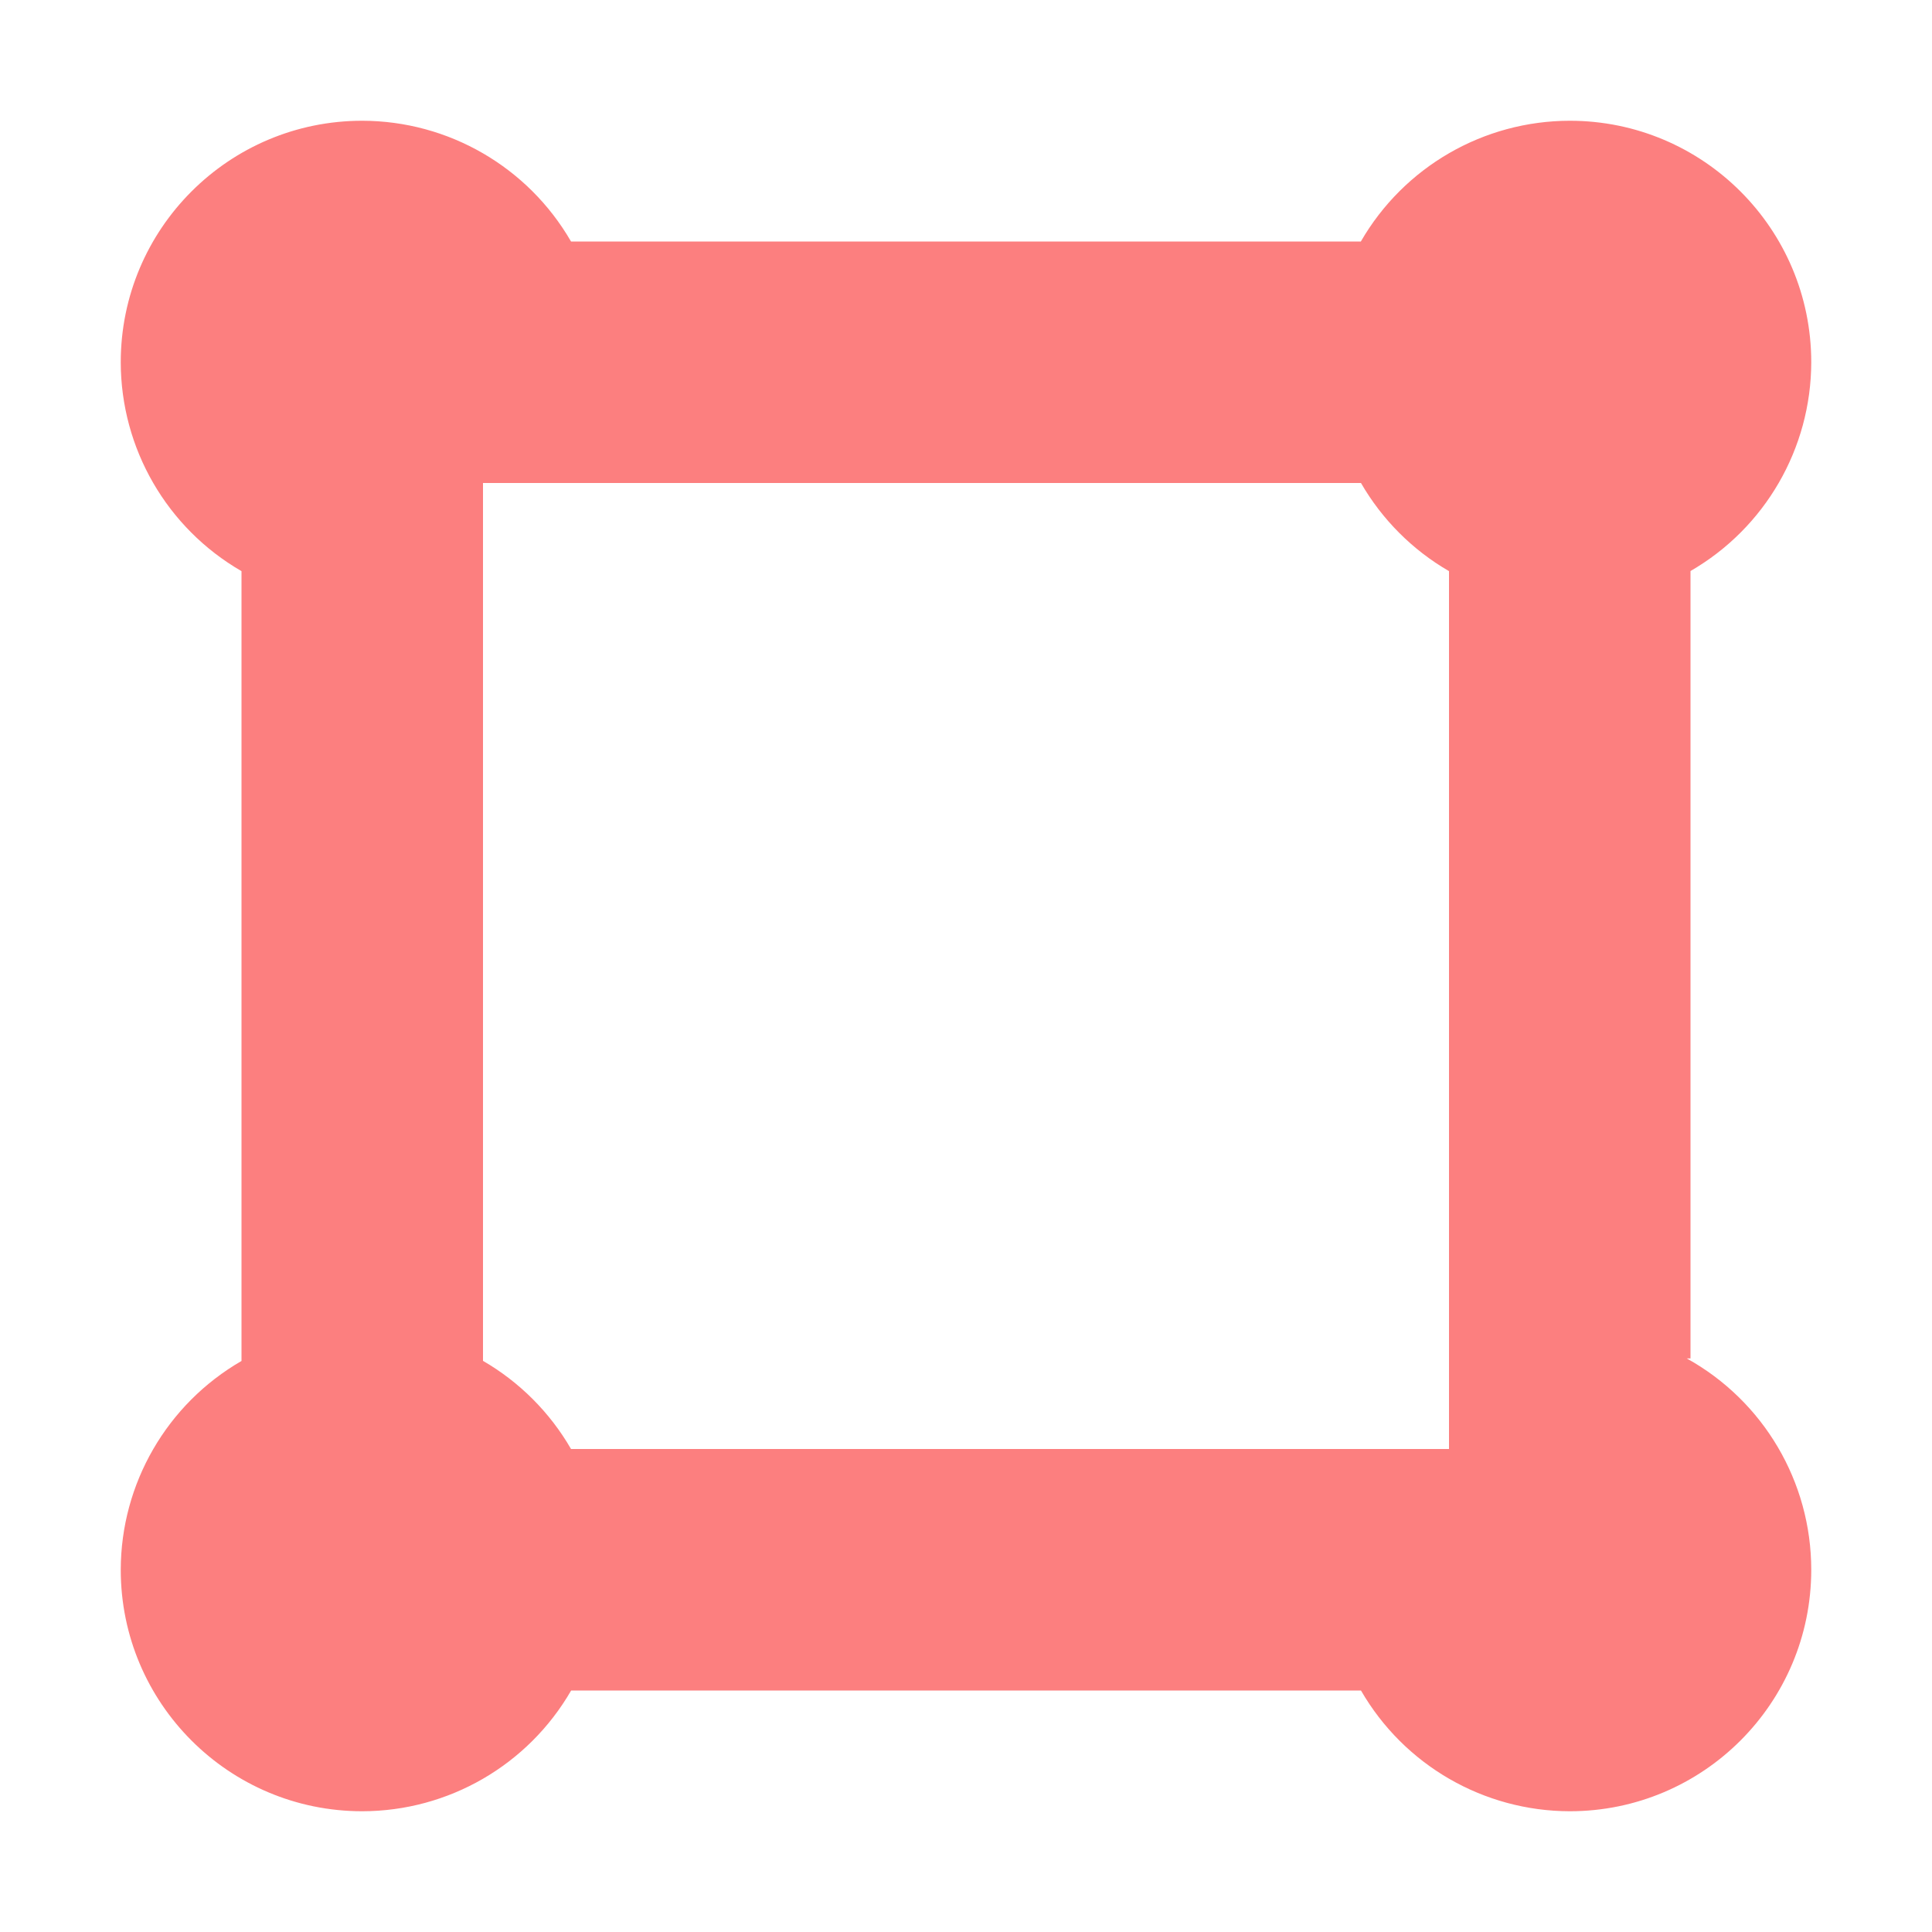
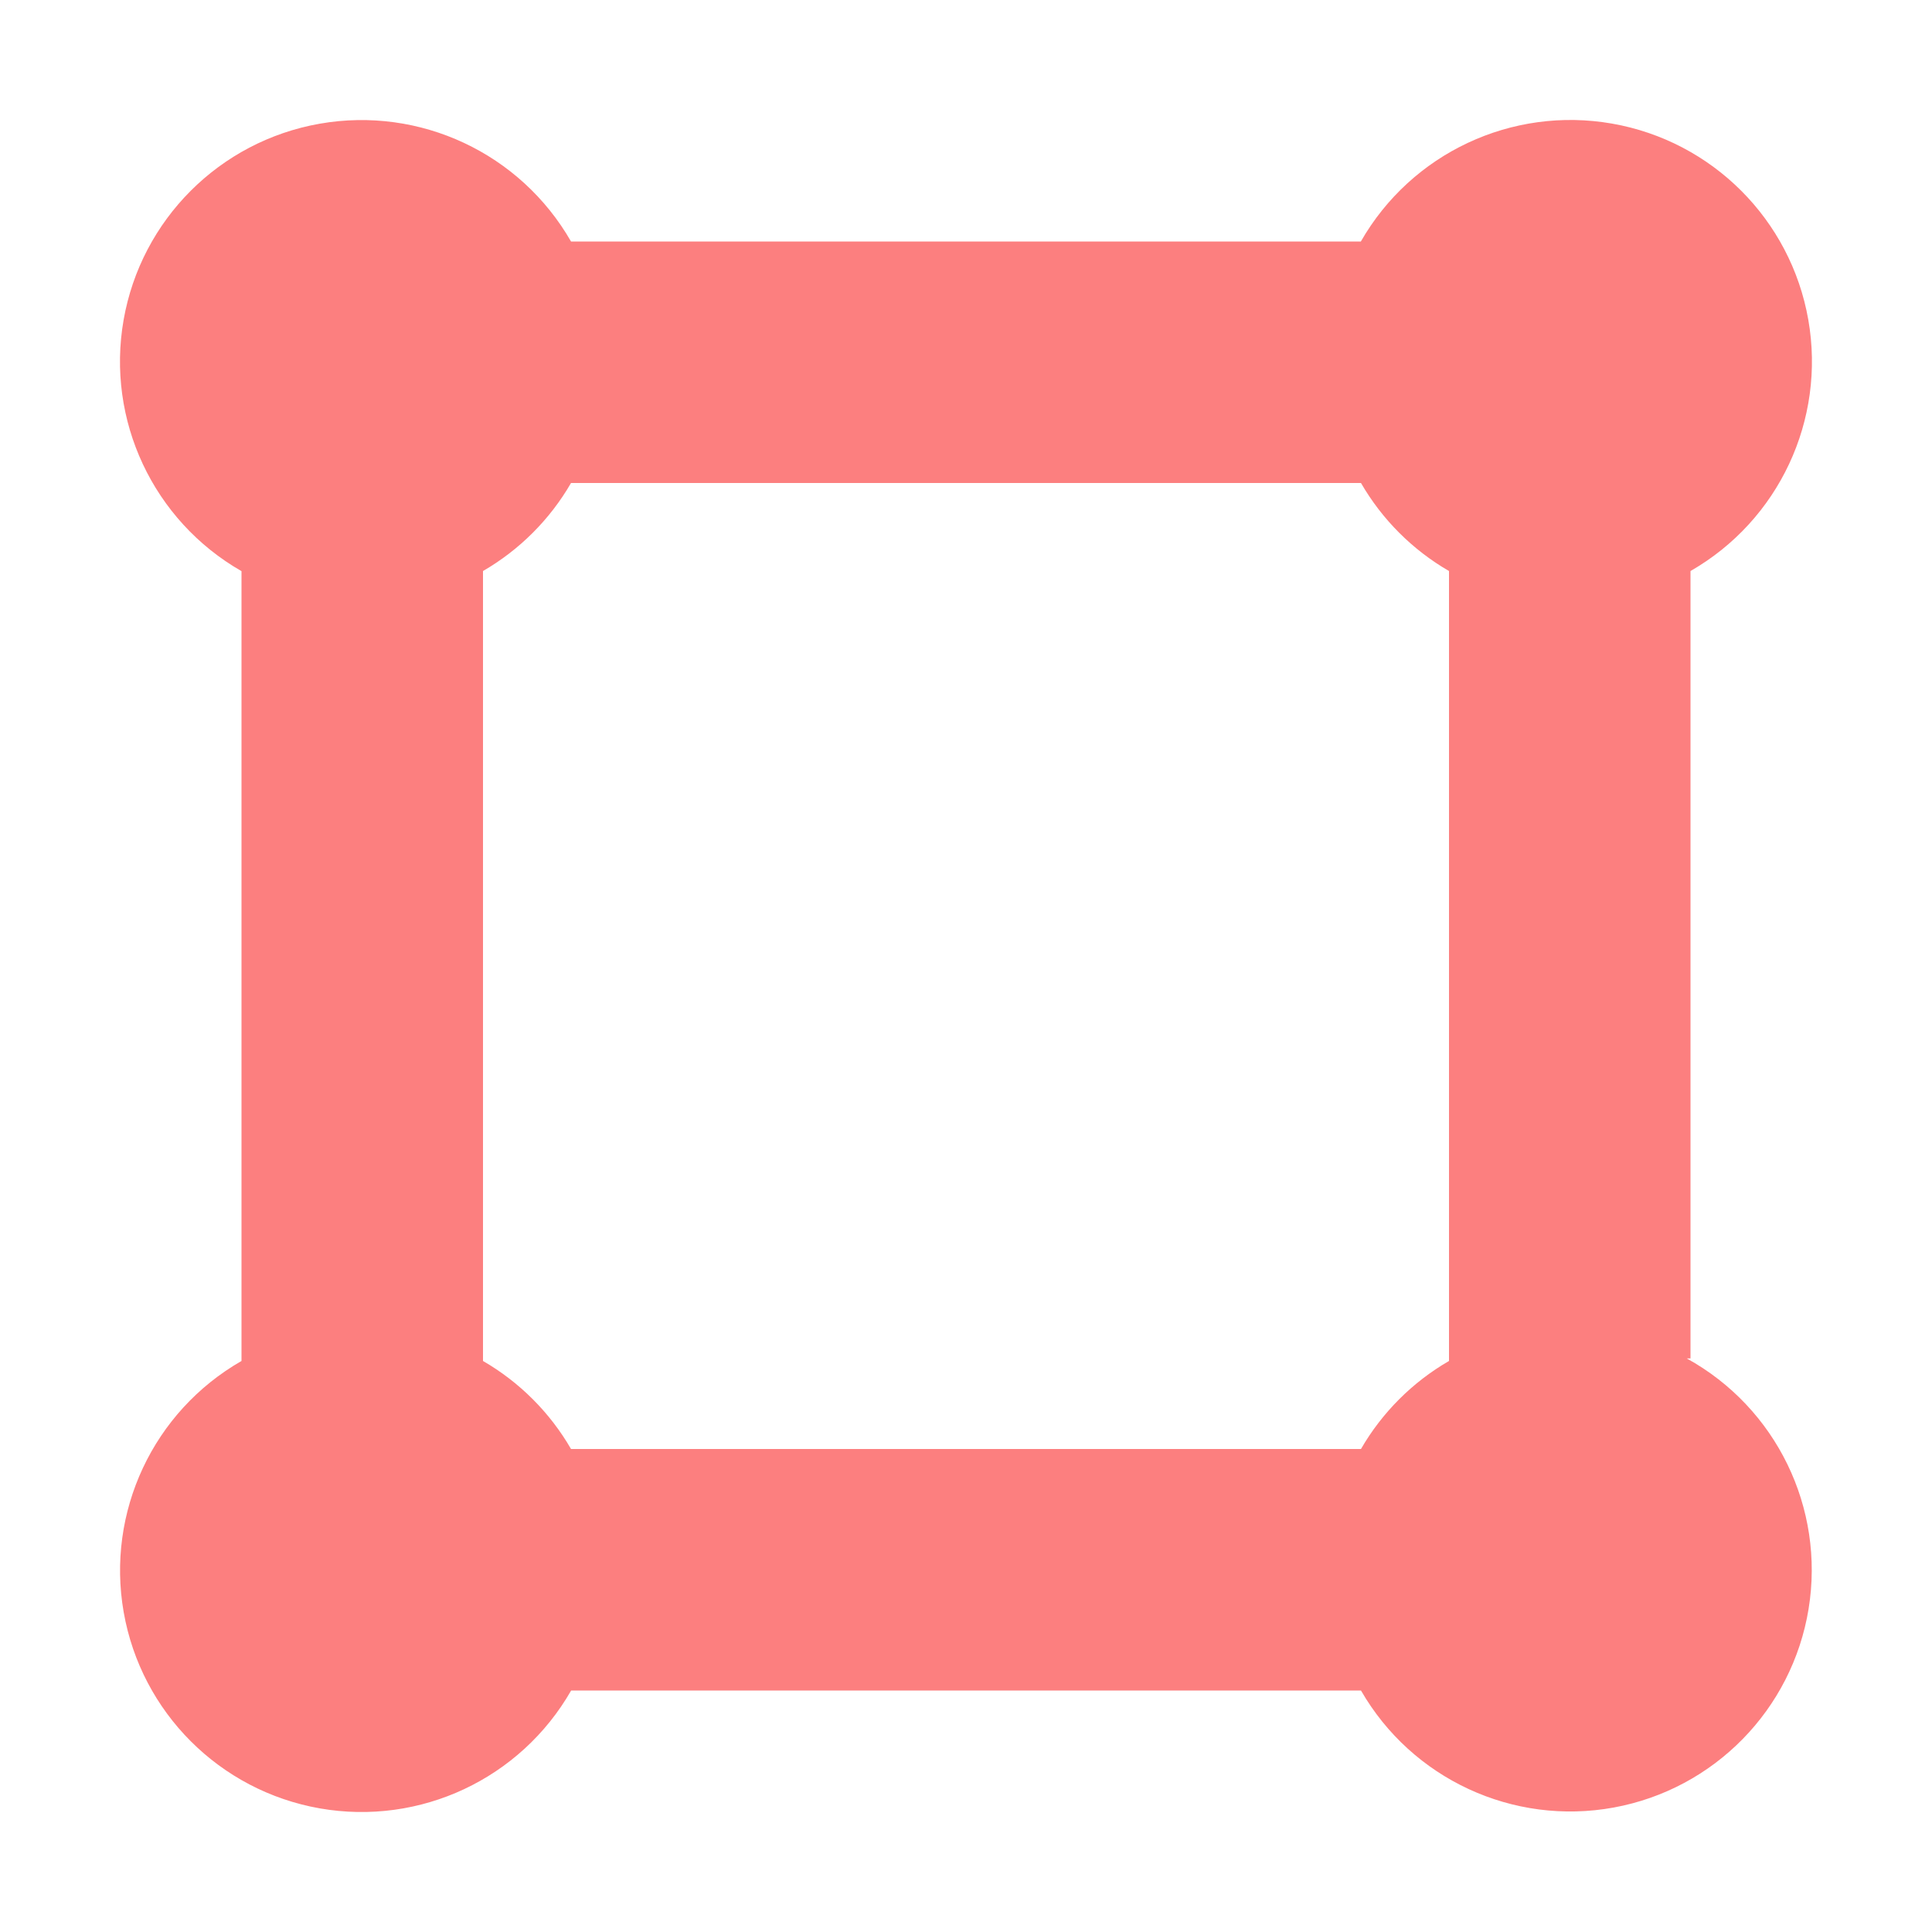
<svg xmlns="http://www.w3.org/2000/svg" height="16" viewBox="0 0 16 16" width="16">
-   <path d="m3 1a2 2 0 0 0 -2 2 2 2 0 0 0 1 1.73v6.541a2 2 0 0 0 -1 1.729 2 2 0 0 0 2 2 2 2 0 0 0 1.73-1h6.541a2 2 0 0 0 1.729 1 2 2 0 0 0 2-2 2 2 0 0 0 -1.031-1.75h.031v-6.521a2 2 0 0 0 1-1.729 2 2 0 0 0 -2-2 2 2 0 0 0 -1.73 1h-6.541a2 2 0 0 0 -1.729-1zm1 3h1.414 3.586 2.271a2 2 0 0 0 .729.73v1.27 4.586 1.414h-1.414-4.586-1.271a2 2 0 0 0 -.729-.73v-3.27-2.586z" fill="#fc7f7f" />
+   <path d="M4.729 2A2 2 0 1 0 2 4.73v6.541A2 2 0 1 0 4.73 14h6.541a2 2 0 1 0 2.698-2.75H14V4.729A2 2 0 1 0 11.27 2H4.729zm6.542 2a2 2 0 0 0 .729.729v6.542a2 2 0 0 0-.729.729H4.729A2 2 0 0 0 4 11.271V4.729A2 2 0 0 0 4.729 4z" fill="#fc7f7f" />
</svg>
